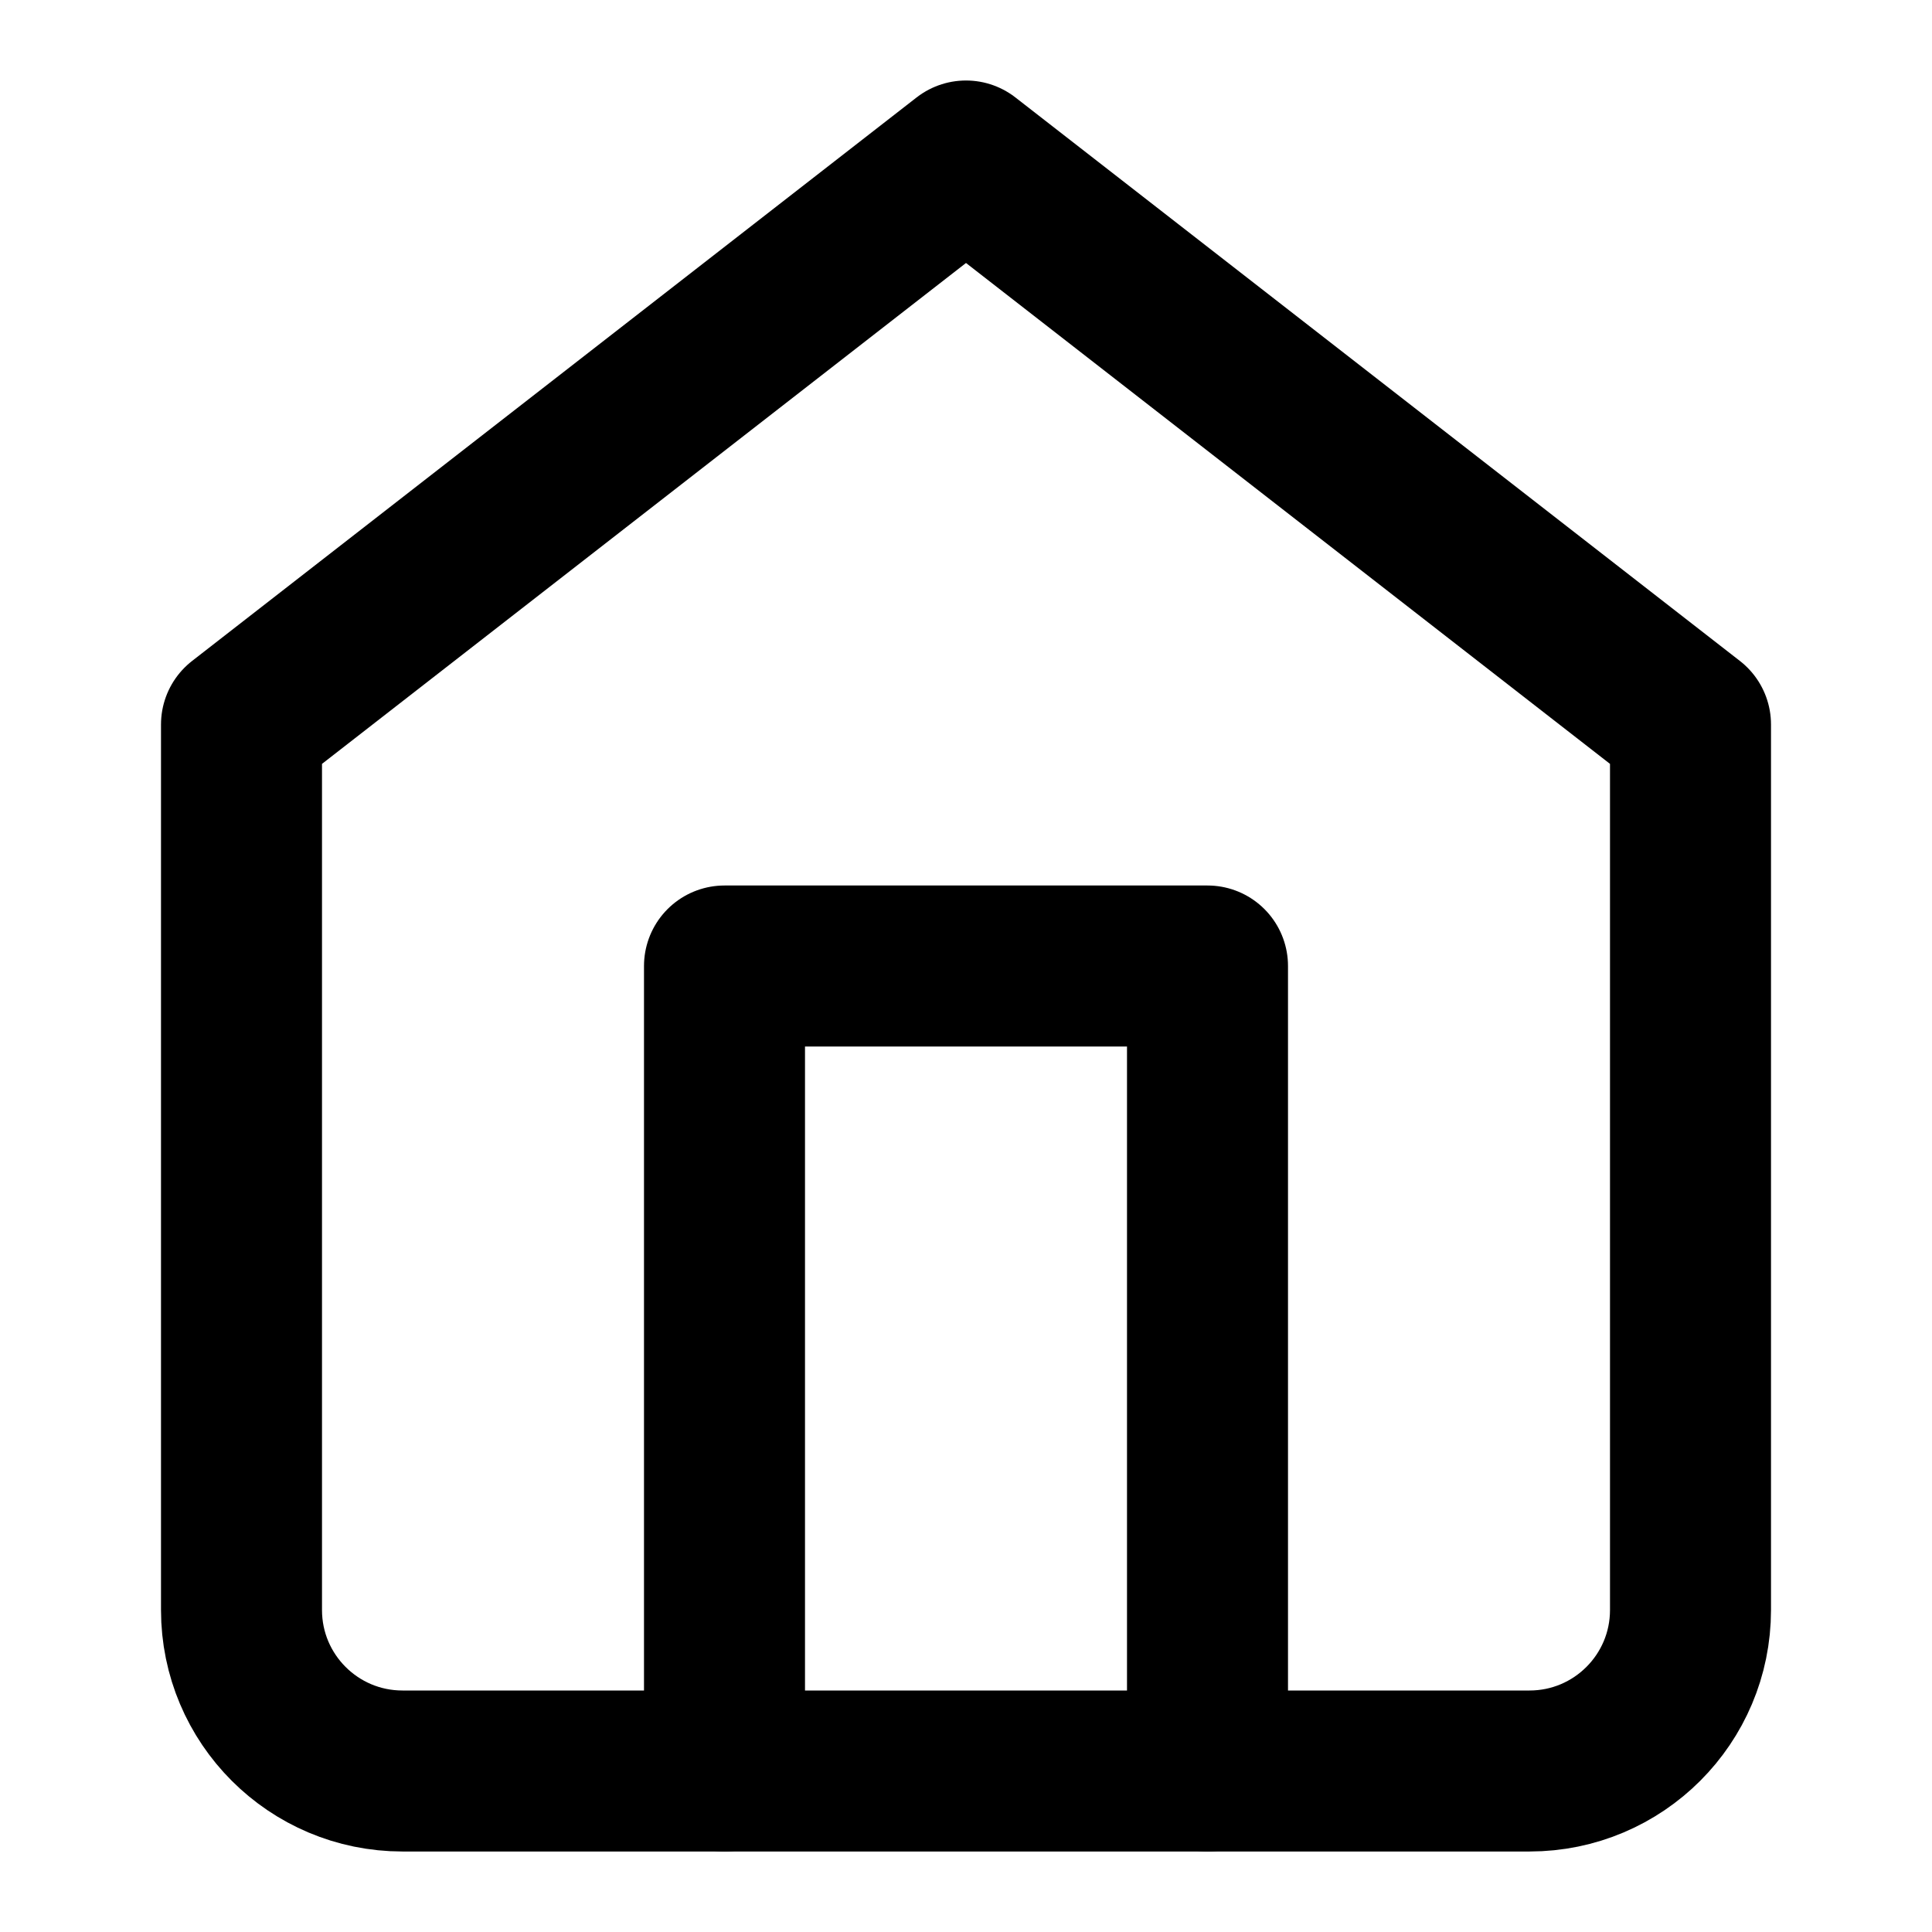
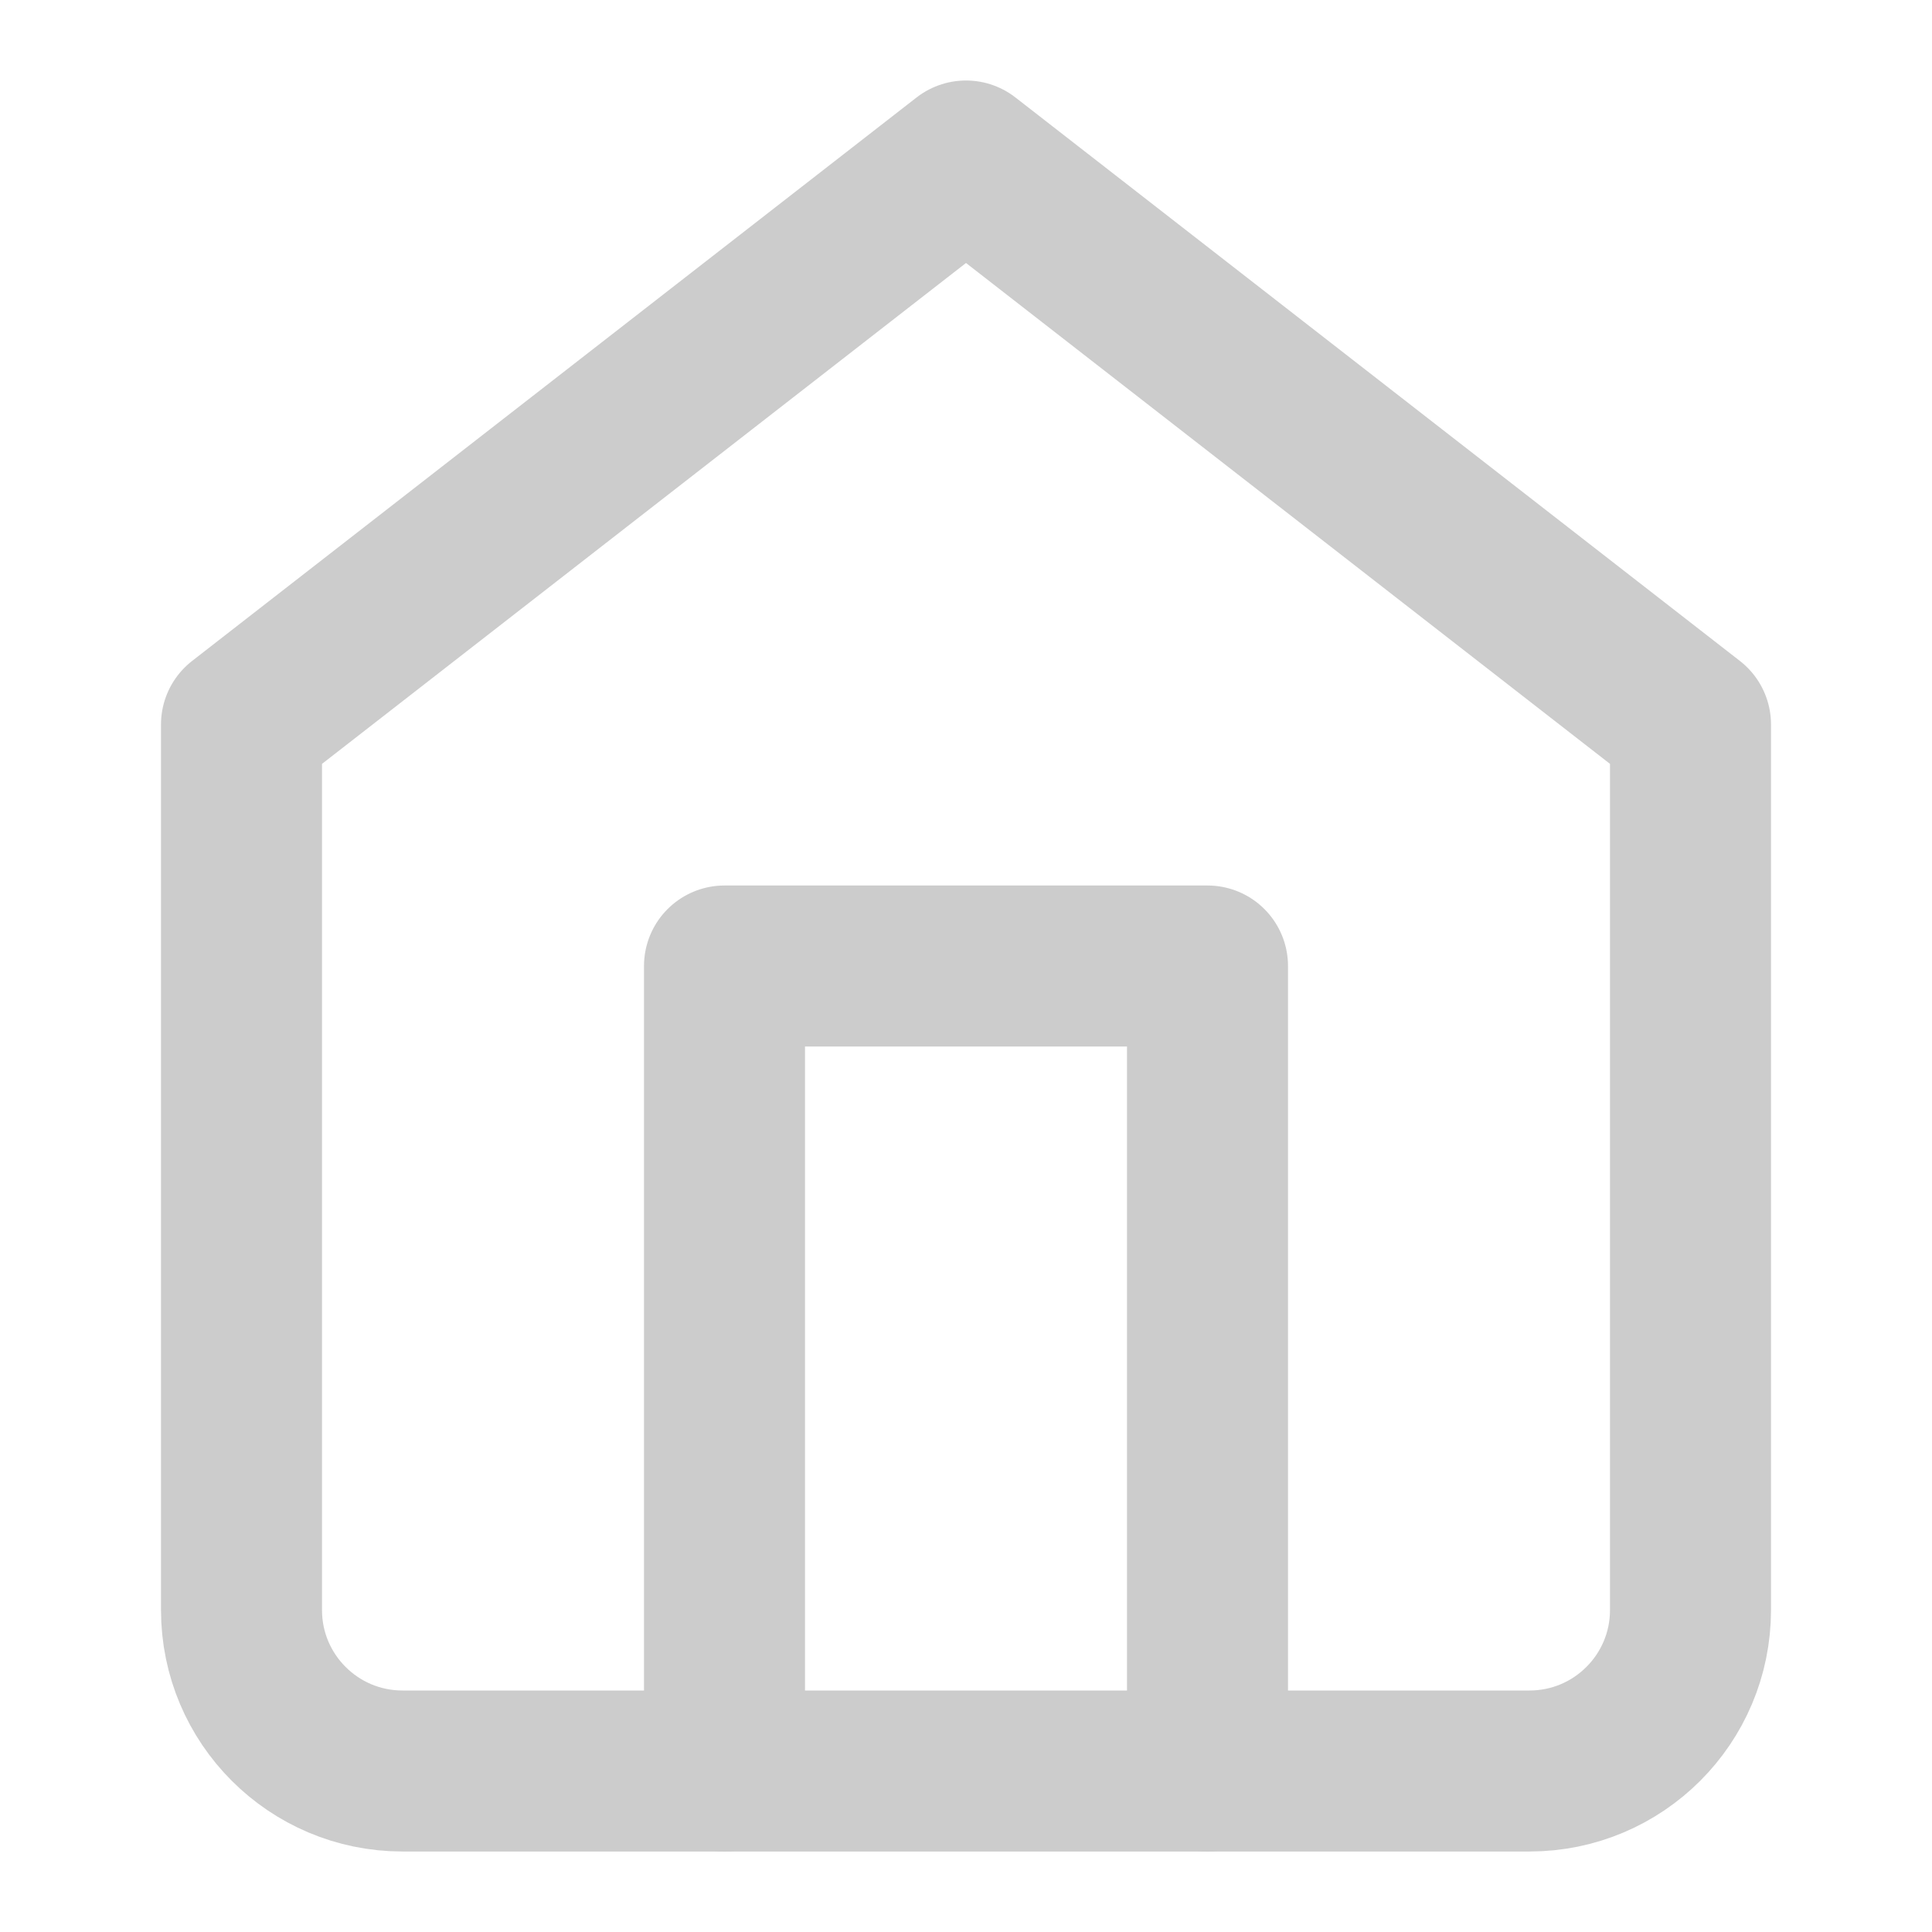
- <svg xmlns="http://www.w3.org/2000/svg" width="24" height="24" viewBox="0 0 24 24" fill="none" stroke="currentColor" stroke-width="2" stroke-linecap="round" stroke-linejoin="round" class="feather feather-home">
+ <svg xmlns="http://www.w3.org/2000/svg" width="24" height="24" viewBox="0 0 24 24" fill="none" stroke="#cccccc" stroke-width="2" stroke-linecap="round" stroke-linejoin="round" class="feather feather-home">
  <path d="M3 9l9-7 9 7v11a2 2 0 0 1-2 2H5a2 2 0 0 1-2-2z" />
  <polyline points="9 22 9 12 15 12 15 22" />
</svg>
